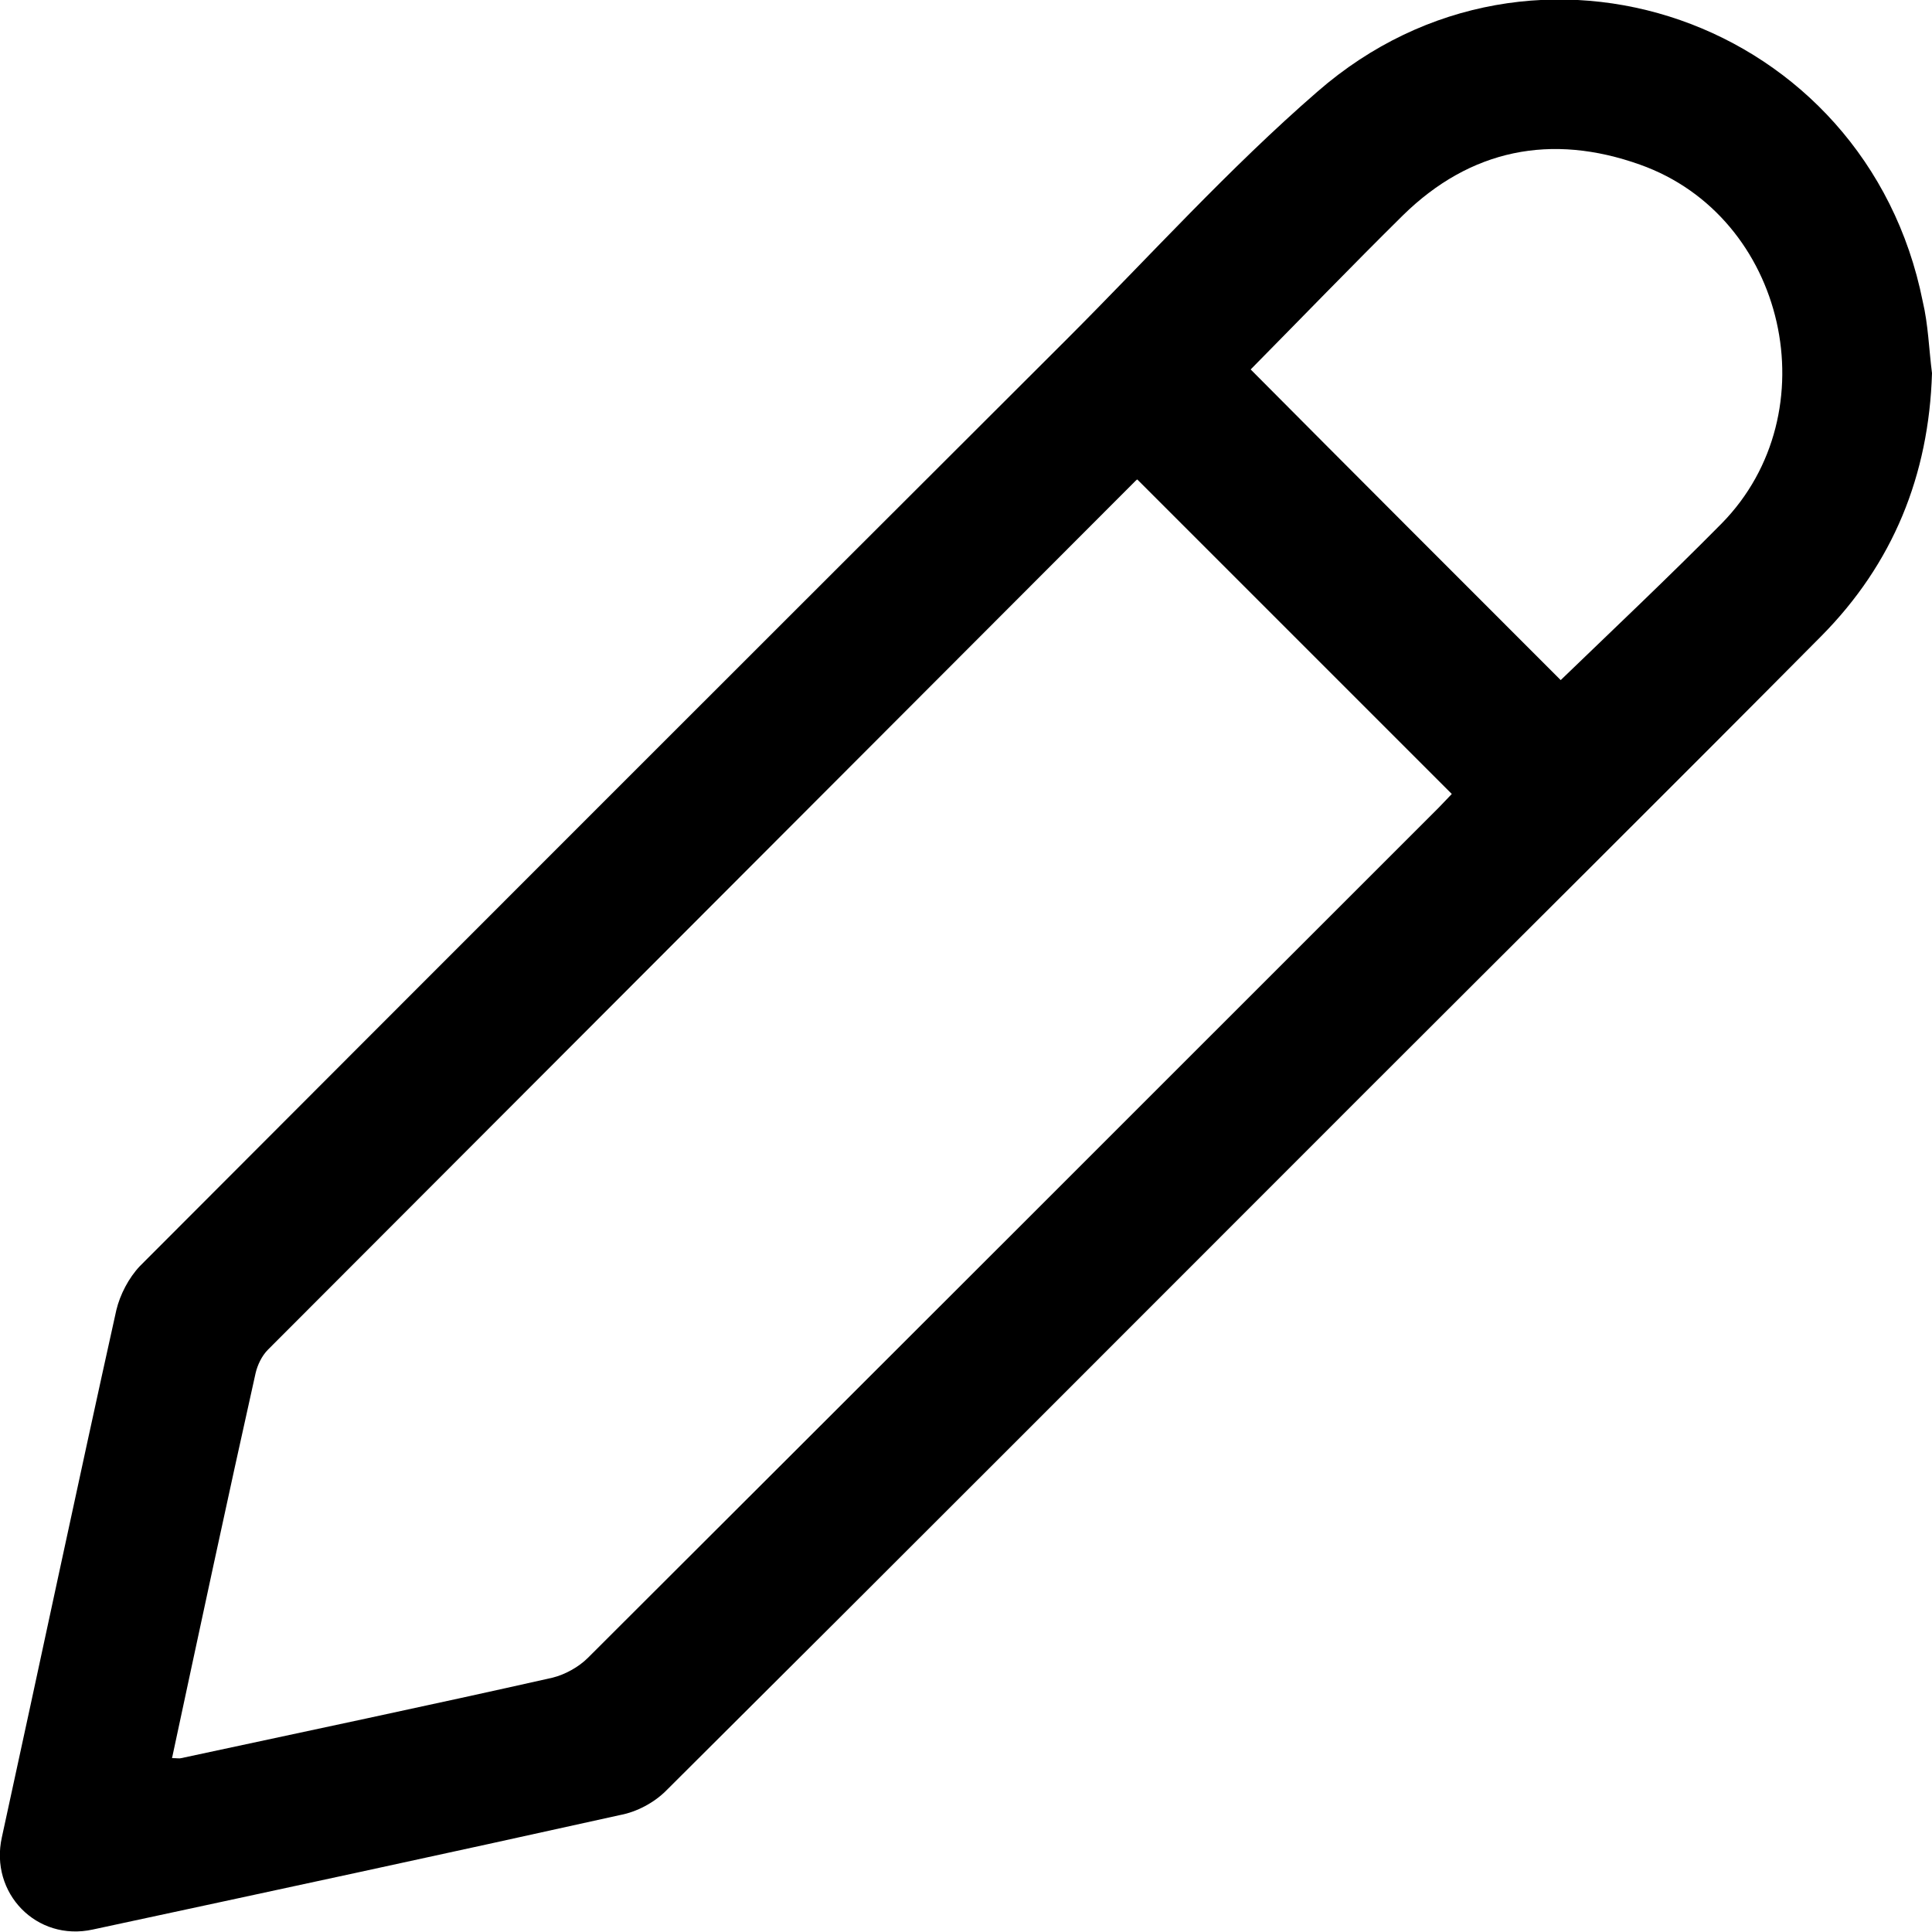
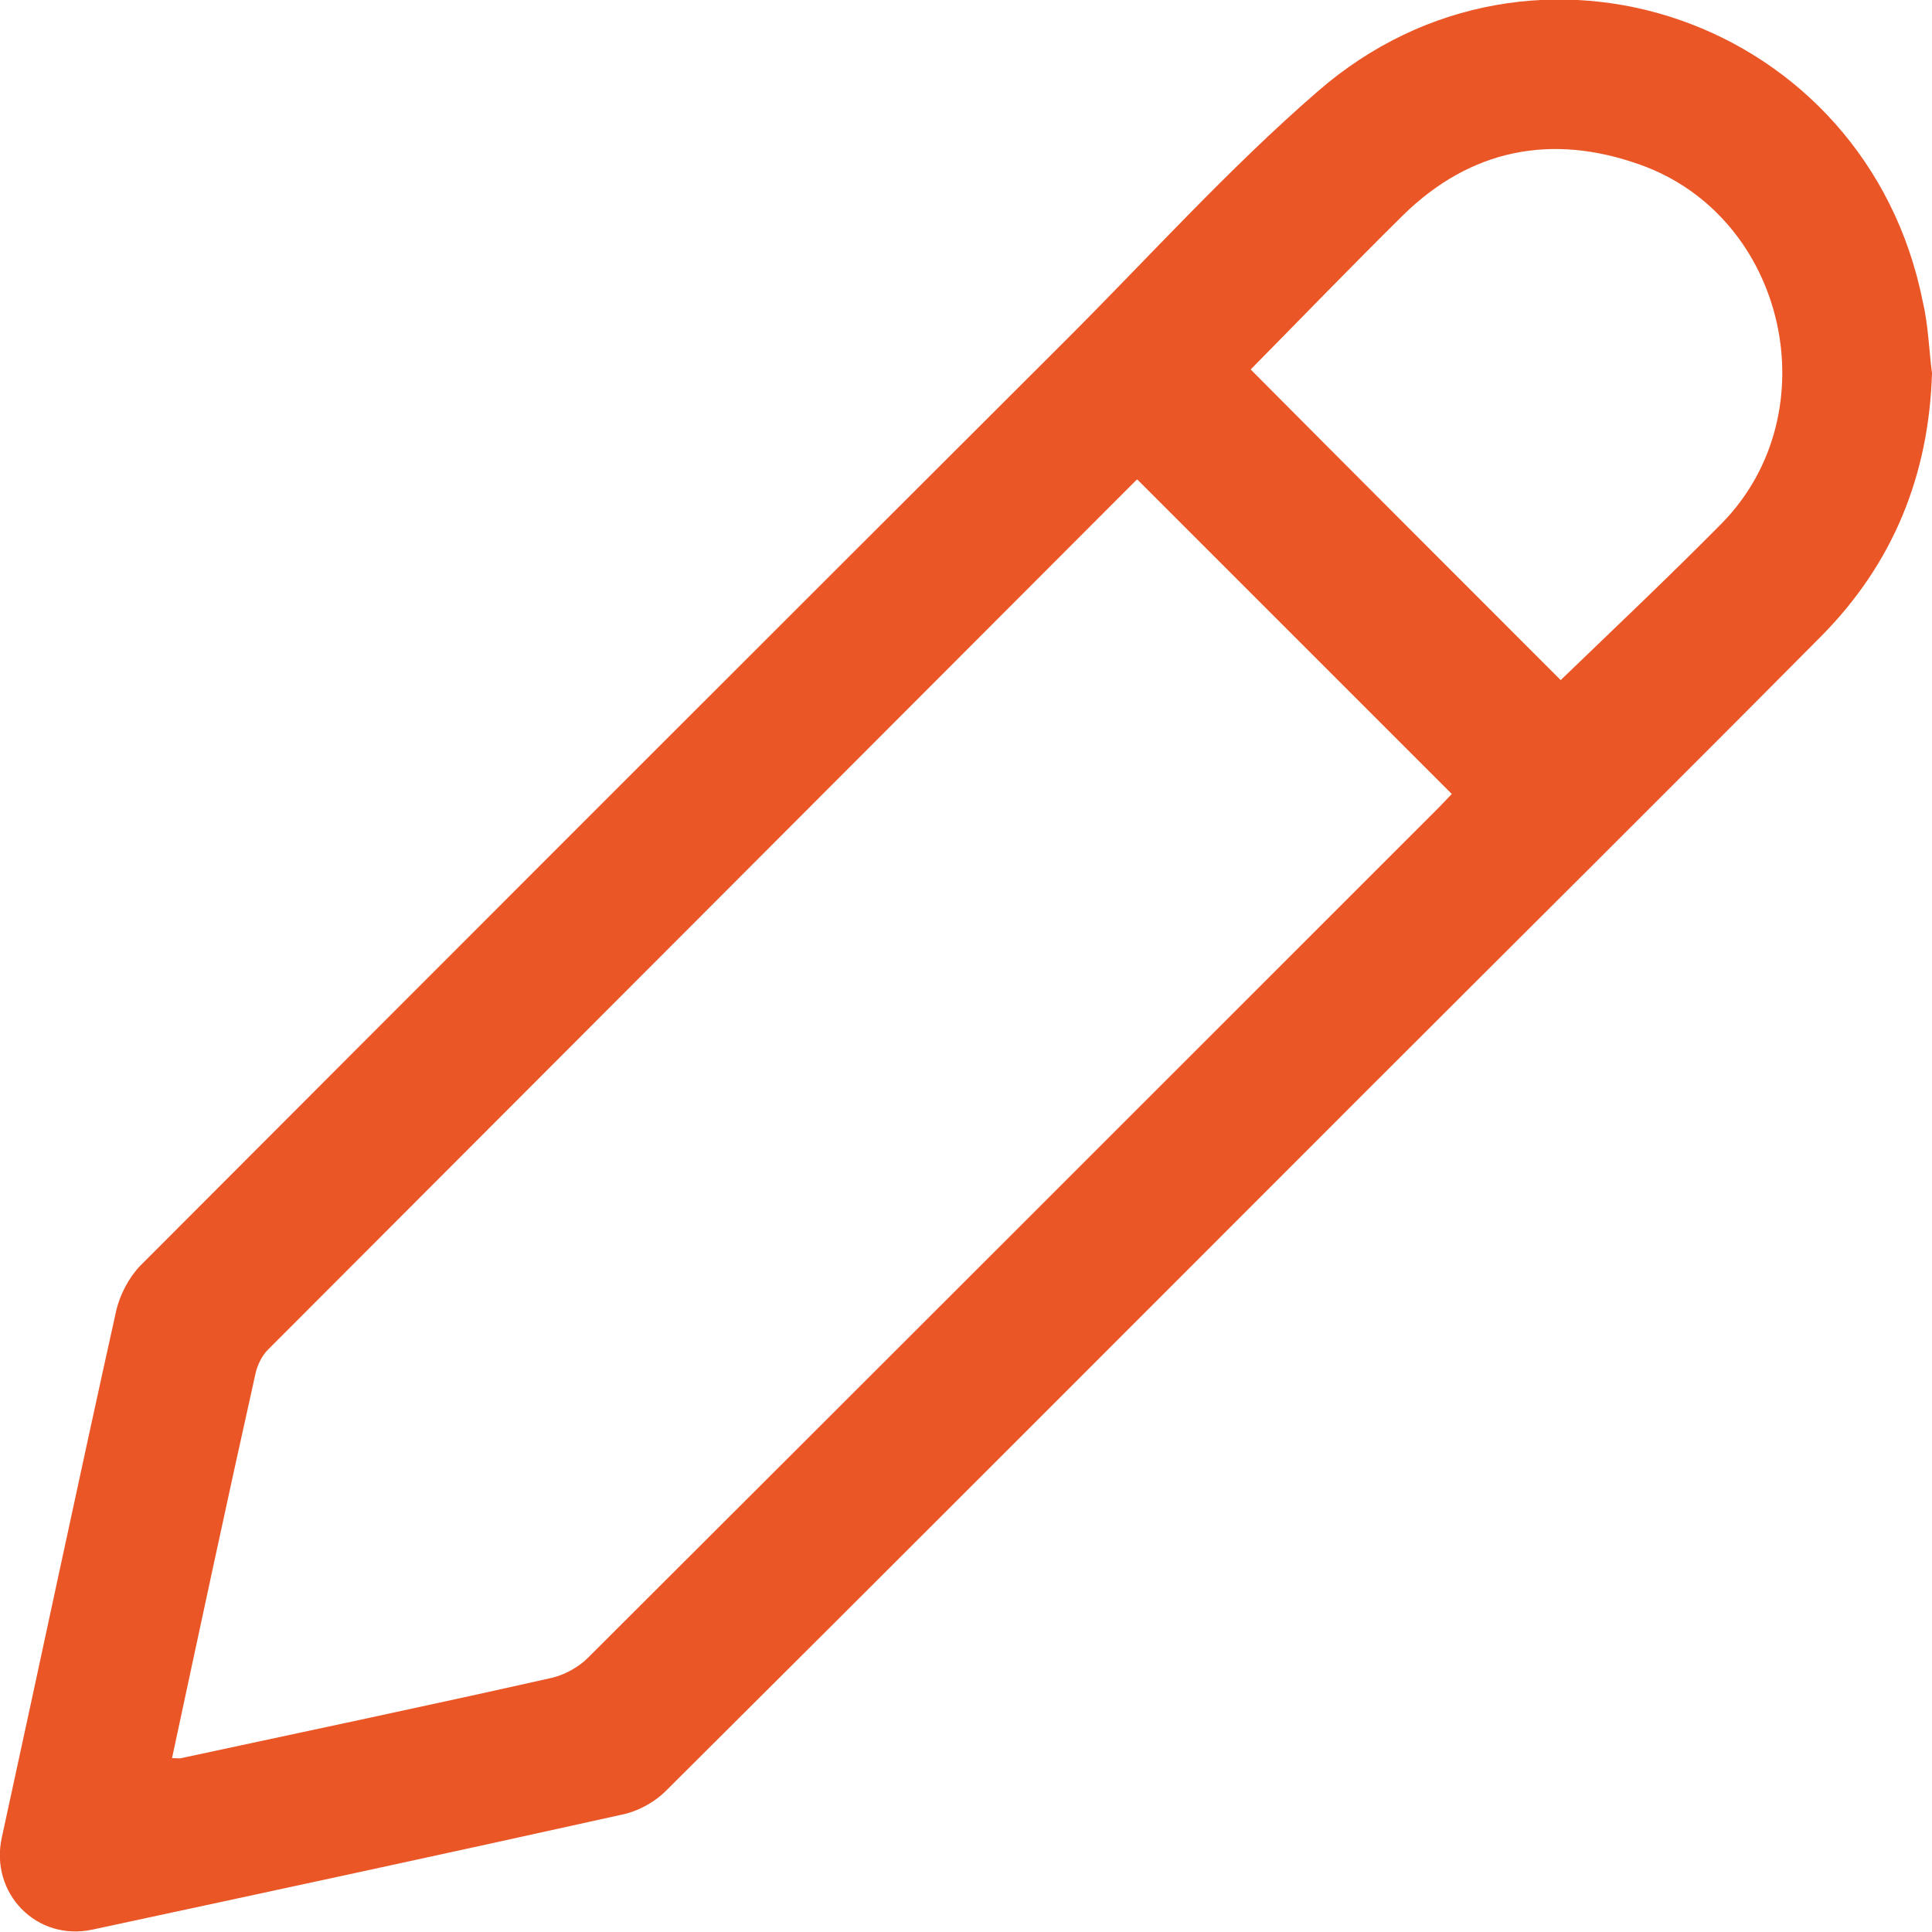
<svg xmlns="http://www.w3.org/2000/svg" version="1.1" id="Слой_1" x="0px" y="0px" viewBox="0 0 312.2 312.2" style="enable-background:new 0 0 312.2 312.2;" xml:space="preserve">
+   <style type="text/css">
+ 		path {
+ 			fill: #ea5626;
+ 		}
+ 	</style>
  <g>
    <path d="M312.2,60.3c-0.5,16.5-6.3,30.8-17.9,42.5c-24.2,24.4-48.6,48.6-72.9,72.9c-37.9,37.9-75.8,75.9-113.8,113.7   c-1.9,1.9-4.7,3.4-7.4,3.9c-28.4,6.3-56.8,12.4-85.2,18.5c-9.1,2-16.7-5.9-14.7-14.9c6.2-28.4,12.2-56.8,18.5-85.2   c0.6-2.5,2-5.2,3.8-7.1c49.9-50,99.8-99.9,149.8-149.8c13.4-13.4,26.2-27.6,40.5-40c35-30.5,88.7-11.6,97.8,33.9   C311.6,52.5,311.7,56.4,312.2,60.3z M27.8,284.1c0.8,0,1.2,0.1,1.5,0c20-4.3,40-8.5,60-13c2-0.5,4.2-1.7,5.7-3.2   c45.8-45.7,91.6-91.5,137.4-137.3c0.9-0.9,1.7-1.8,2.2-2.3c-17-17-33.9-33.9-50.8-50.8c0.1-0.1-0.1,0-0.3,0.2   C136.7,124.6,90,171.3,43.3,218.1c-1,1-1.7,2.5-2,3.8C36.7,242.5,32.3,263.1,27.8,284.1z M252.2,109.9c8.5-8.2,17.4-16.6,26-25.3   c17.6-17.9,10.5-49.6-13.2-58c-14.3-5.1-27.4-2.5-38.3,8.2c-8.4,8.3-16.6,16.8-24.6,24.9C218.9,76.6,235.7,93.4,252.2,109.9z" />
  </g>
</svg>
